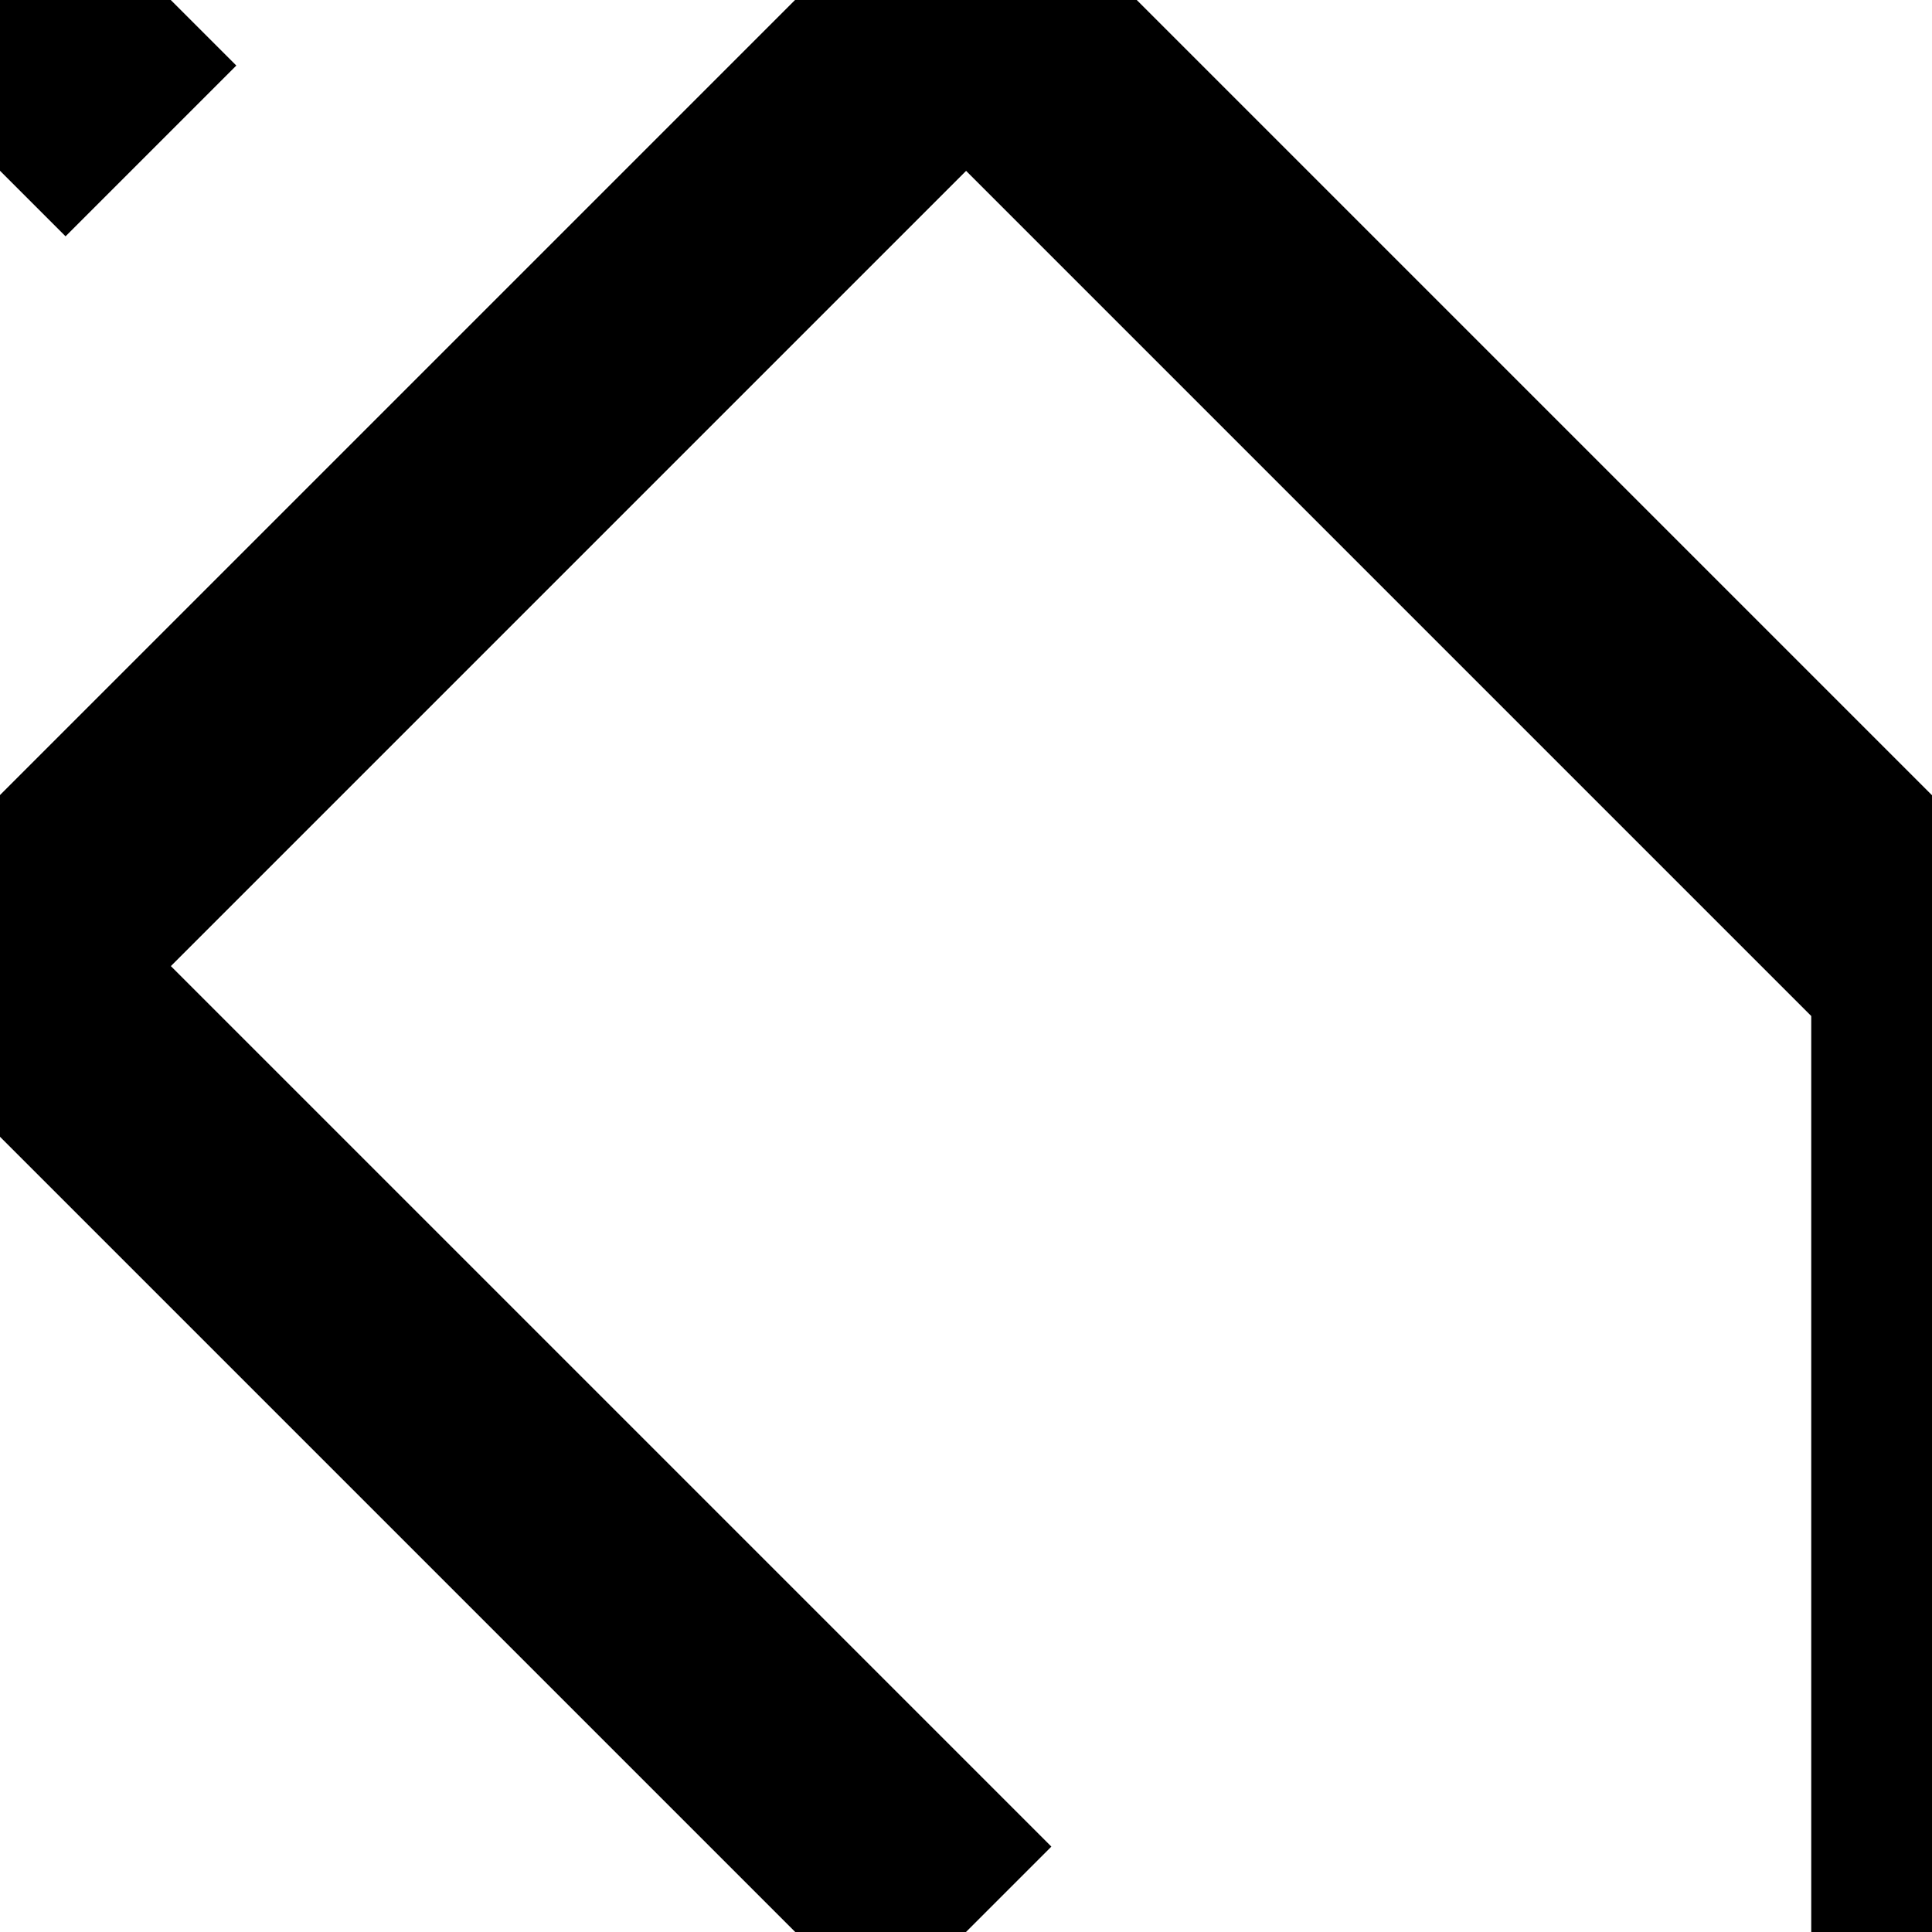
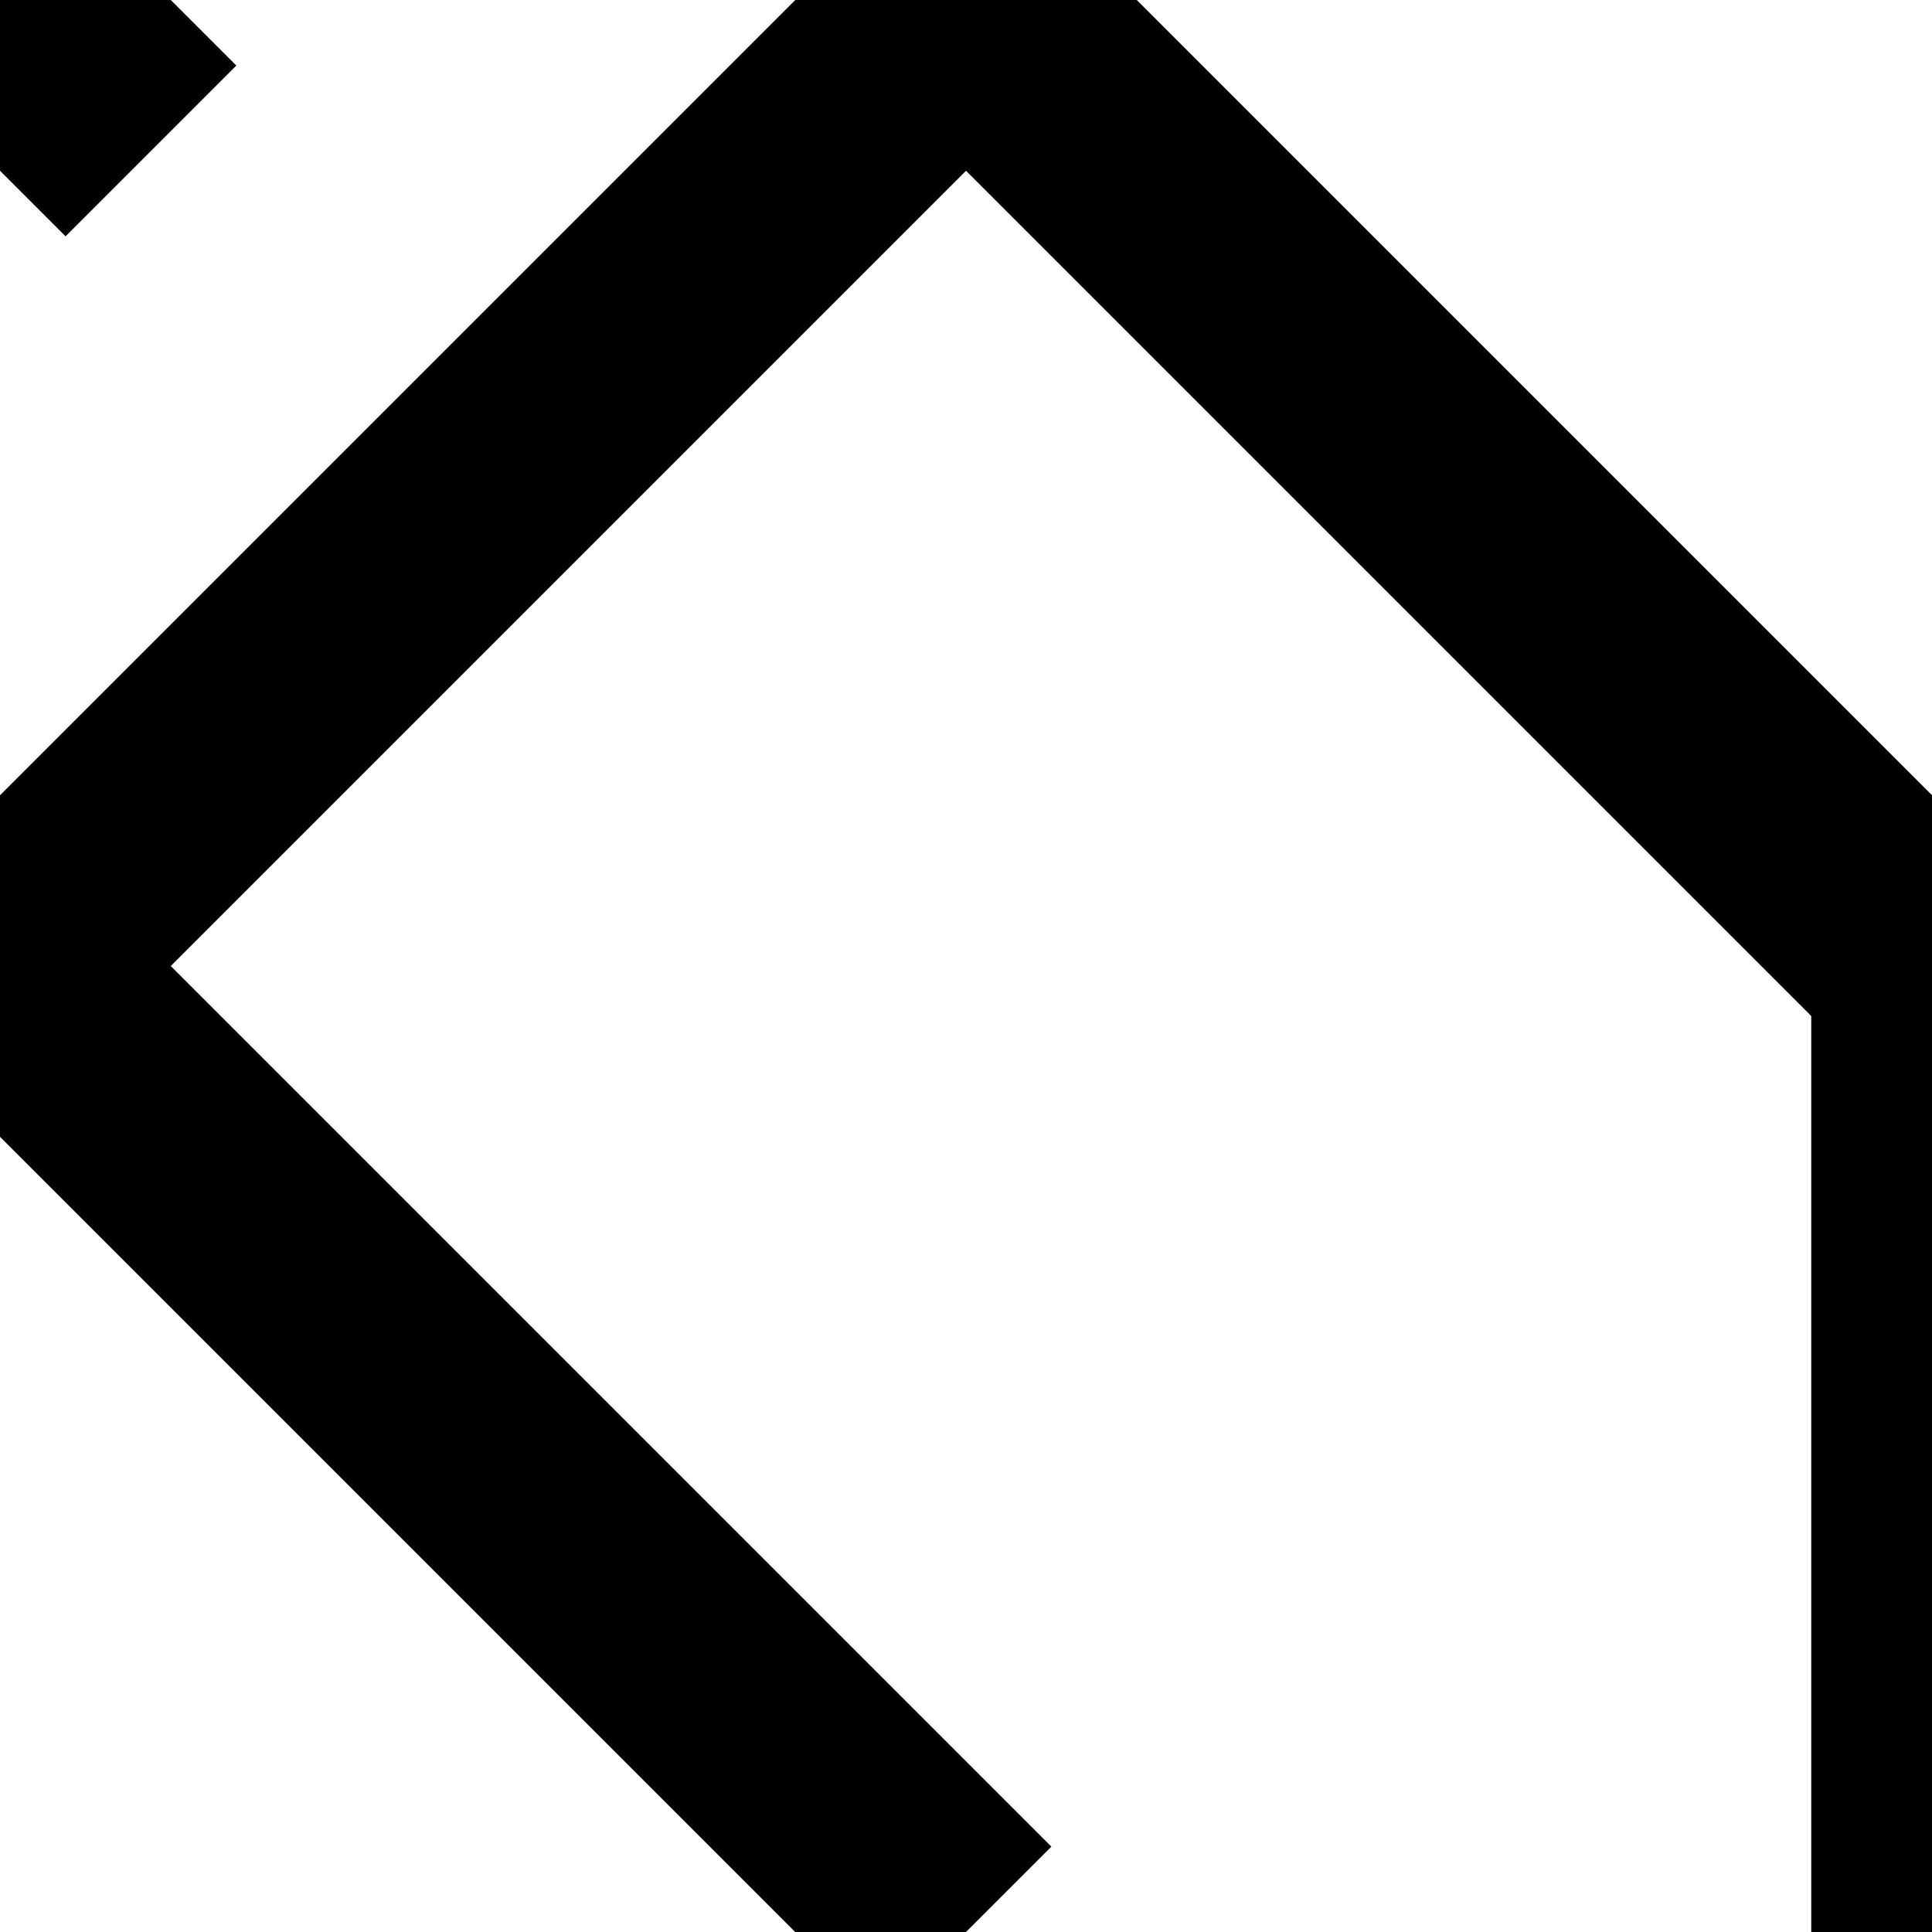
<svg xmlns="http://www.w3.org/2000/svg" width="512" height="512" viewBox="0 0 135.467 135.467" version="1.1" id="svg8">
  <defs id="defs2" />
  <g id="layer1" transform="translate(0,-161.5333)">
    <path style="fill:none;fill-rule:evenodd;stroke:#000000;stroke-width:16.933;stroke-linecap:butt;stroke-linejoin:miter;stroke-opacity:1;stroke-miterlimit:4;stroke-dasharray:none" d="M 67.733,297 0,229.267 l 67.733,-67.733 67.733,67.733 v 118.533" id="path4563" />
  </g>
  <defs id="defs2" />
  <path id="path4597" d="M 10.583,10.583 -4.233,-4.233" style="fill:none;fill-rule:evenodd;stroke:#000000;stroke-width:16.933;stroke-linecap:butt;stroke-linejoin:miter;stroke-miterlimit:4;stroke-dasharray:none;stroke-opacity:1" />
-   <path style="fill:none;fill-rule:evenodd;stroke:#000000;stroke-width:16.933;stroke-linecap:butt;stroke-linejoin:miter;stroke-opacity:1;stroke-miterlimit:4;stroke-dasharray:none" d="M 0,67.733 67.733,2.5999998e-6" id="path5042" />
</svg>
